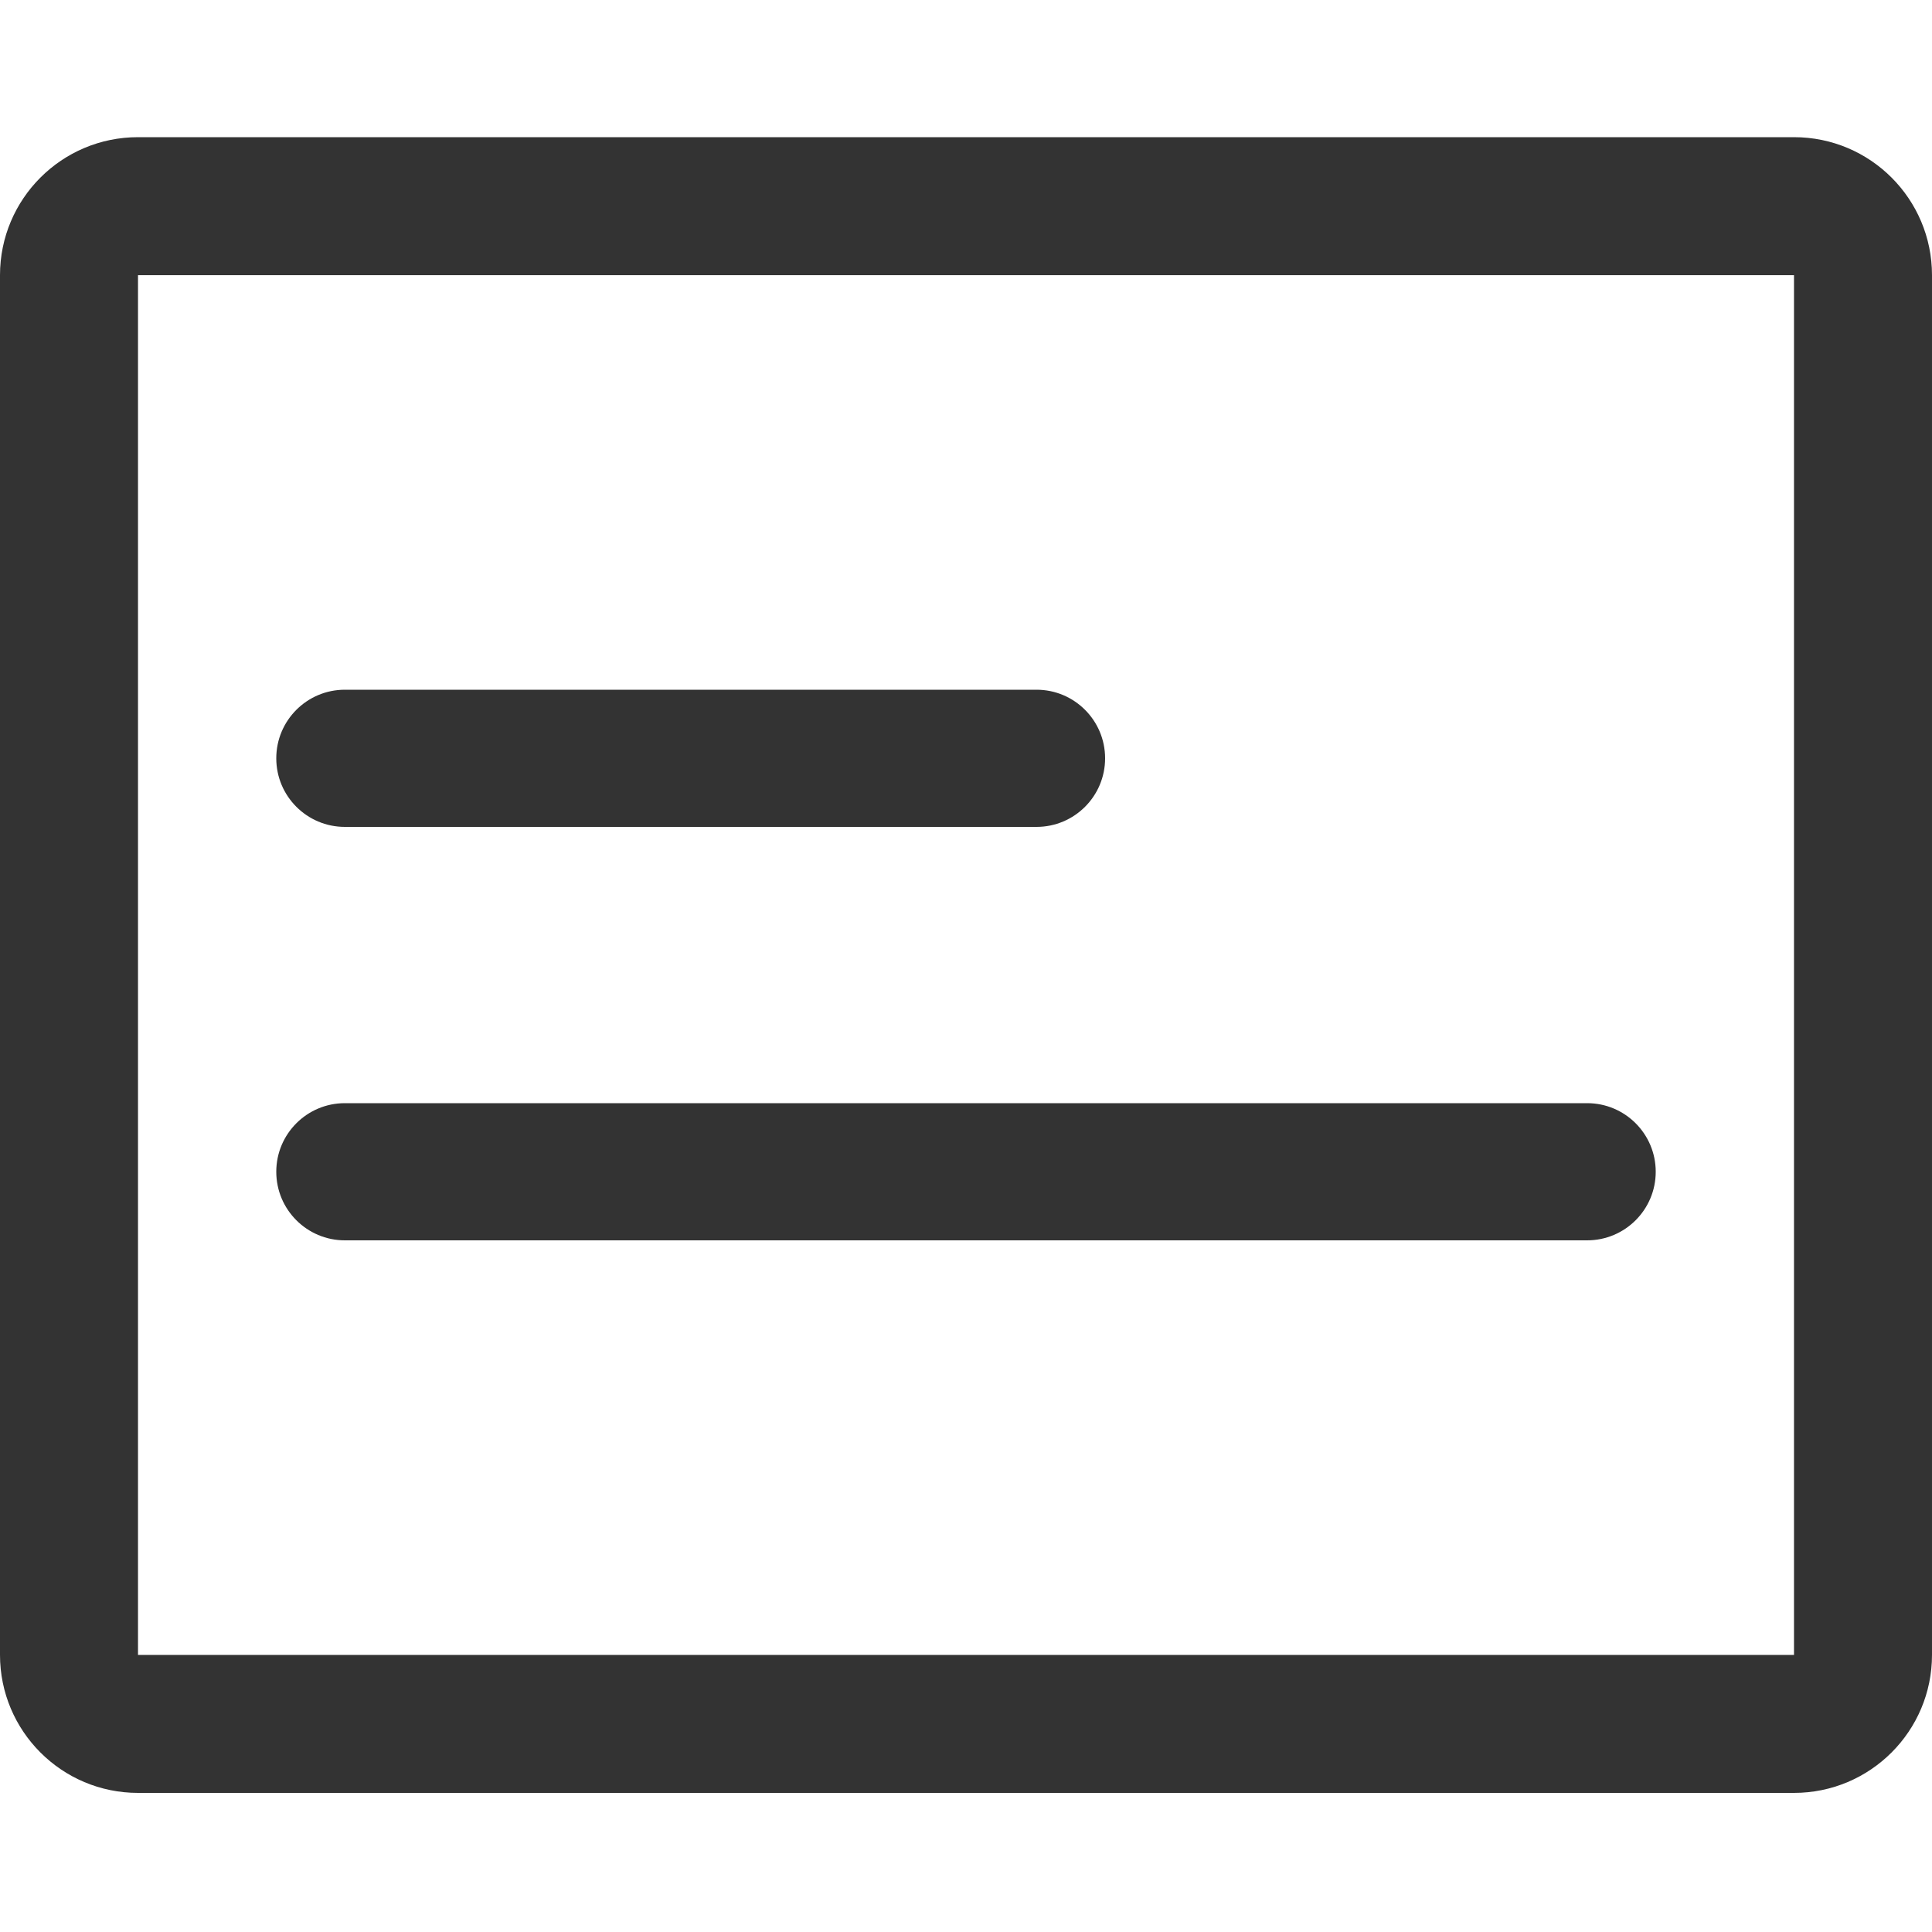
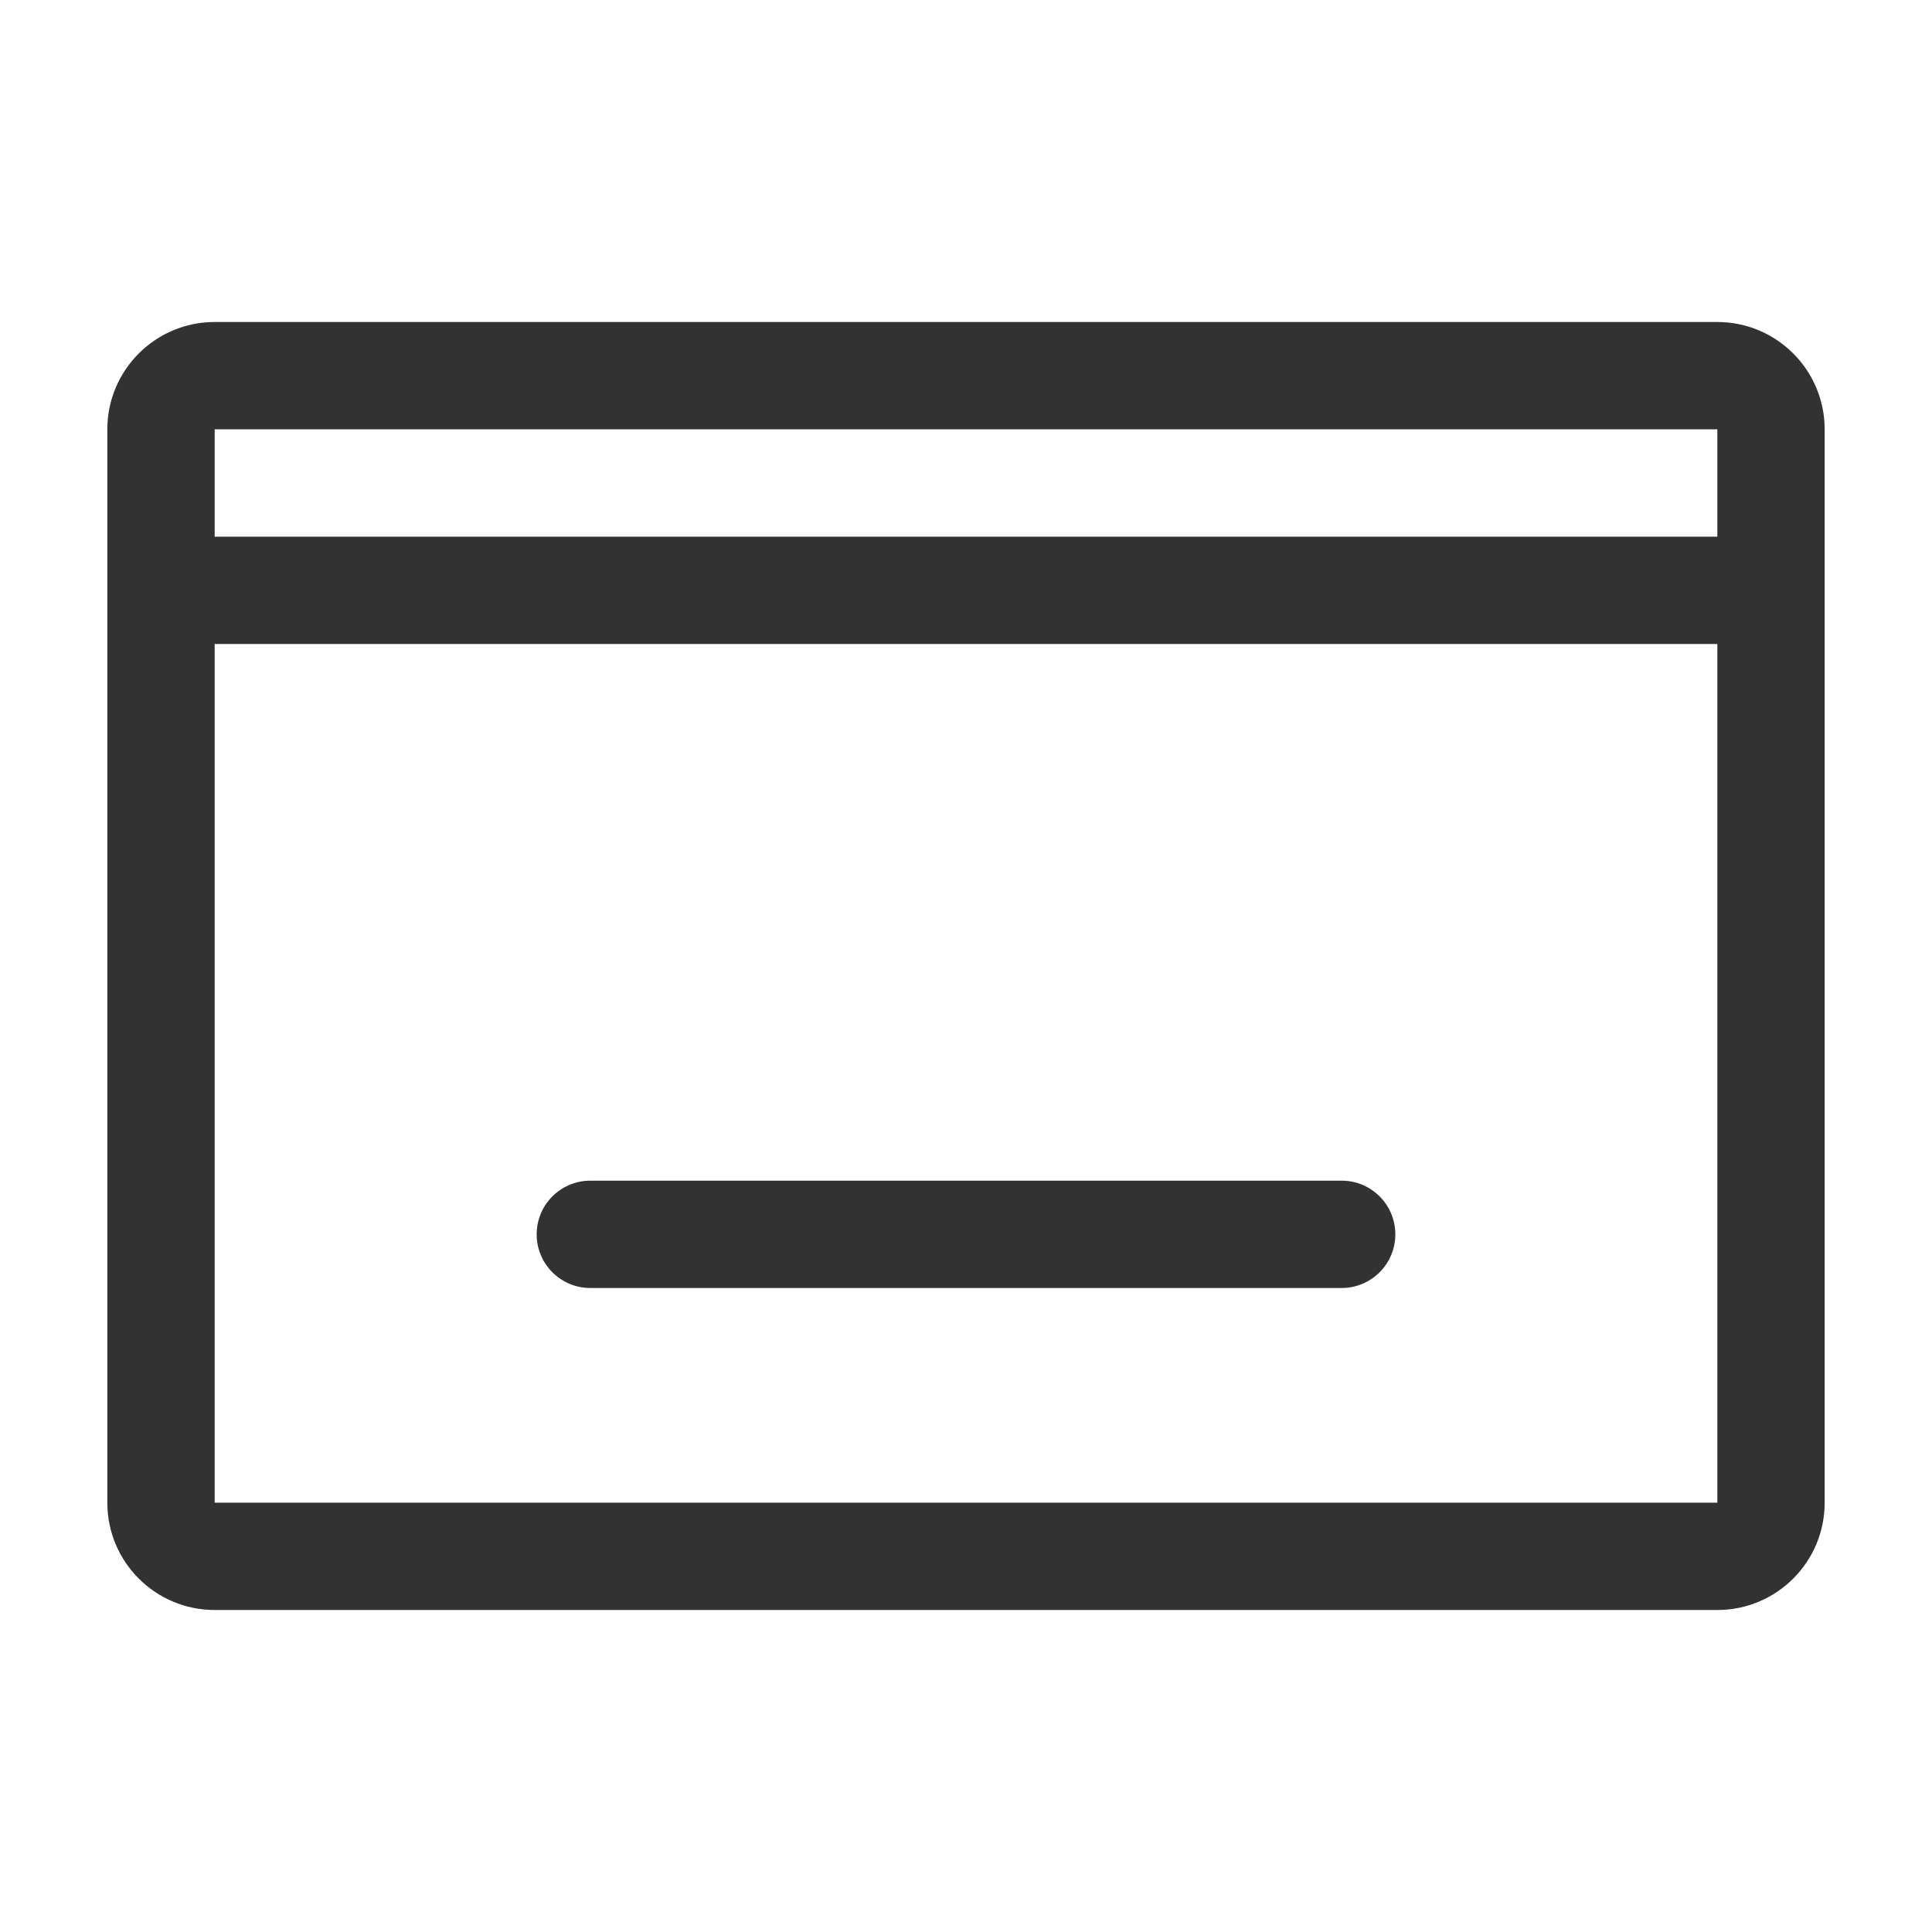
<svg xmlns="http://www.w3.org/2000/svg" width="1000" height="1000">
-   <g fill="#333" fill-rule="evenodd">
-     <path d="M71.429 142.417v714.166H928.57V142.417H71.43zm0-71.417H928.57c39.45 0 71.429 31.974 71.429 71.417v714.166c0 39.443-31.98 71.417-71.429 71.417H71.43C31.979 928 0 896.026 0 856.583V142.417C0 102.974 31.98 71 71.429 71z" fill-rule="nonzero" />
-     <path d="M178.5 571h643c19.606 0 35.5 15.894 35.5 35.5S841.106 642 821.5 642h-643c-19.606 0-35.5-15.894-35.5-35.5s15.894-35.5 35.5-35.5zm0-214h358c19.606 0 35.5 15.894 35.5 35.5S556.106 428 536.5 428h-358c-19.606 0-35.5-15.894-35.5-35.5s15.894-35.5 35.5-35.5z" />
-   </g>
+   <path d="M888.889 166.667c30.667 0 55.555 24.889 55.555 55.555v555.556c0 30.722-24.888 55.555-55.555 55.555H111.11c-30.667 0-55.555-24.833-55.555-55.555V222.222c0-30.666 24.888-55.555 55.555-55.555H888.89zM111.11 277.777H888.89v-55.555H111.11v55.556zm0 500H888.89V333.334H111.11v444.445zm194.445-166.666h388.888c15.342 0 27.778 12.437 27.778 27.778s-12.436 27.778-27.778 27.778H305.556c-15.342 0-27.778-12.437-27.778-27.778s12.436-27.778 27.778-27.778z" fill="#323233" fill-rule="evenodd" />
</svg>
